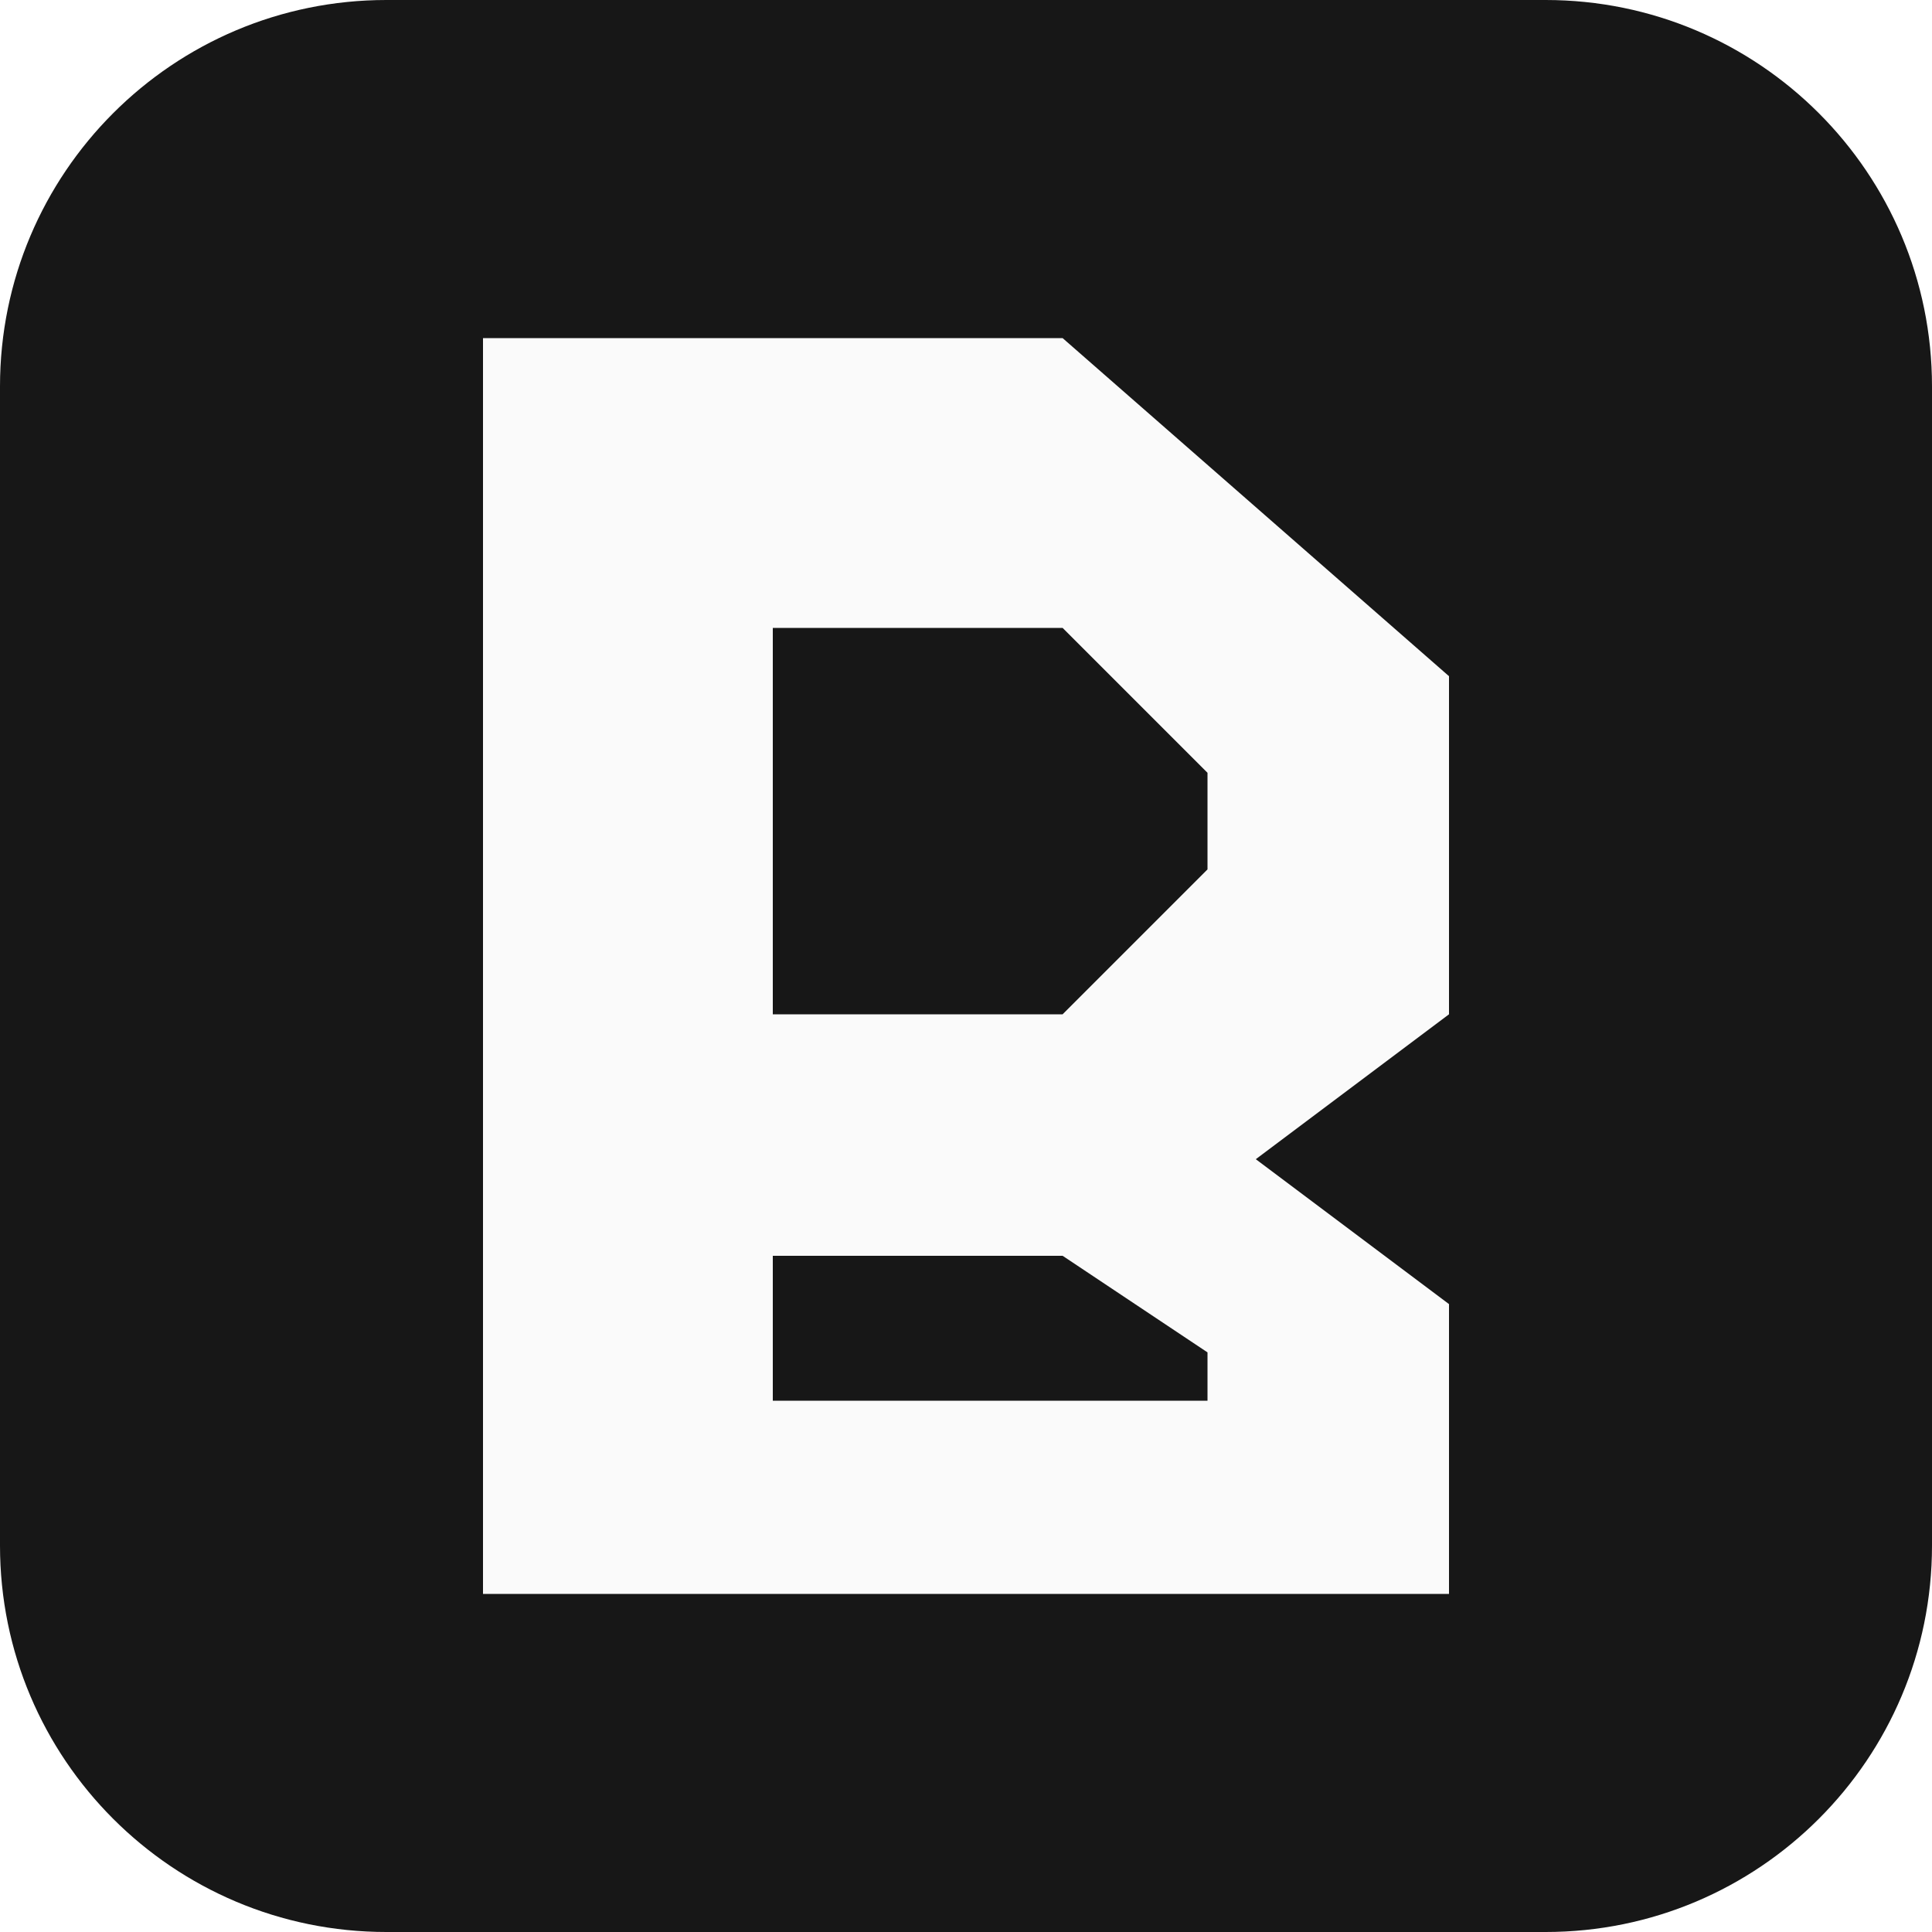
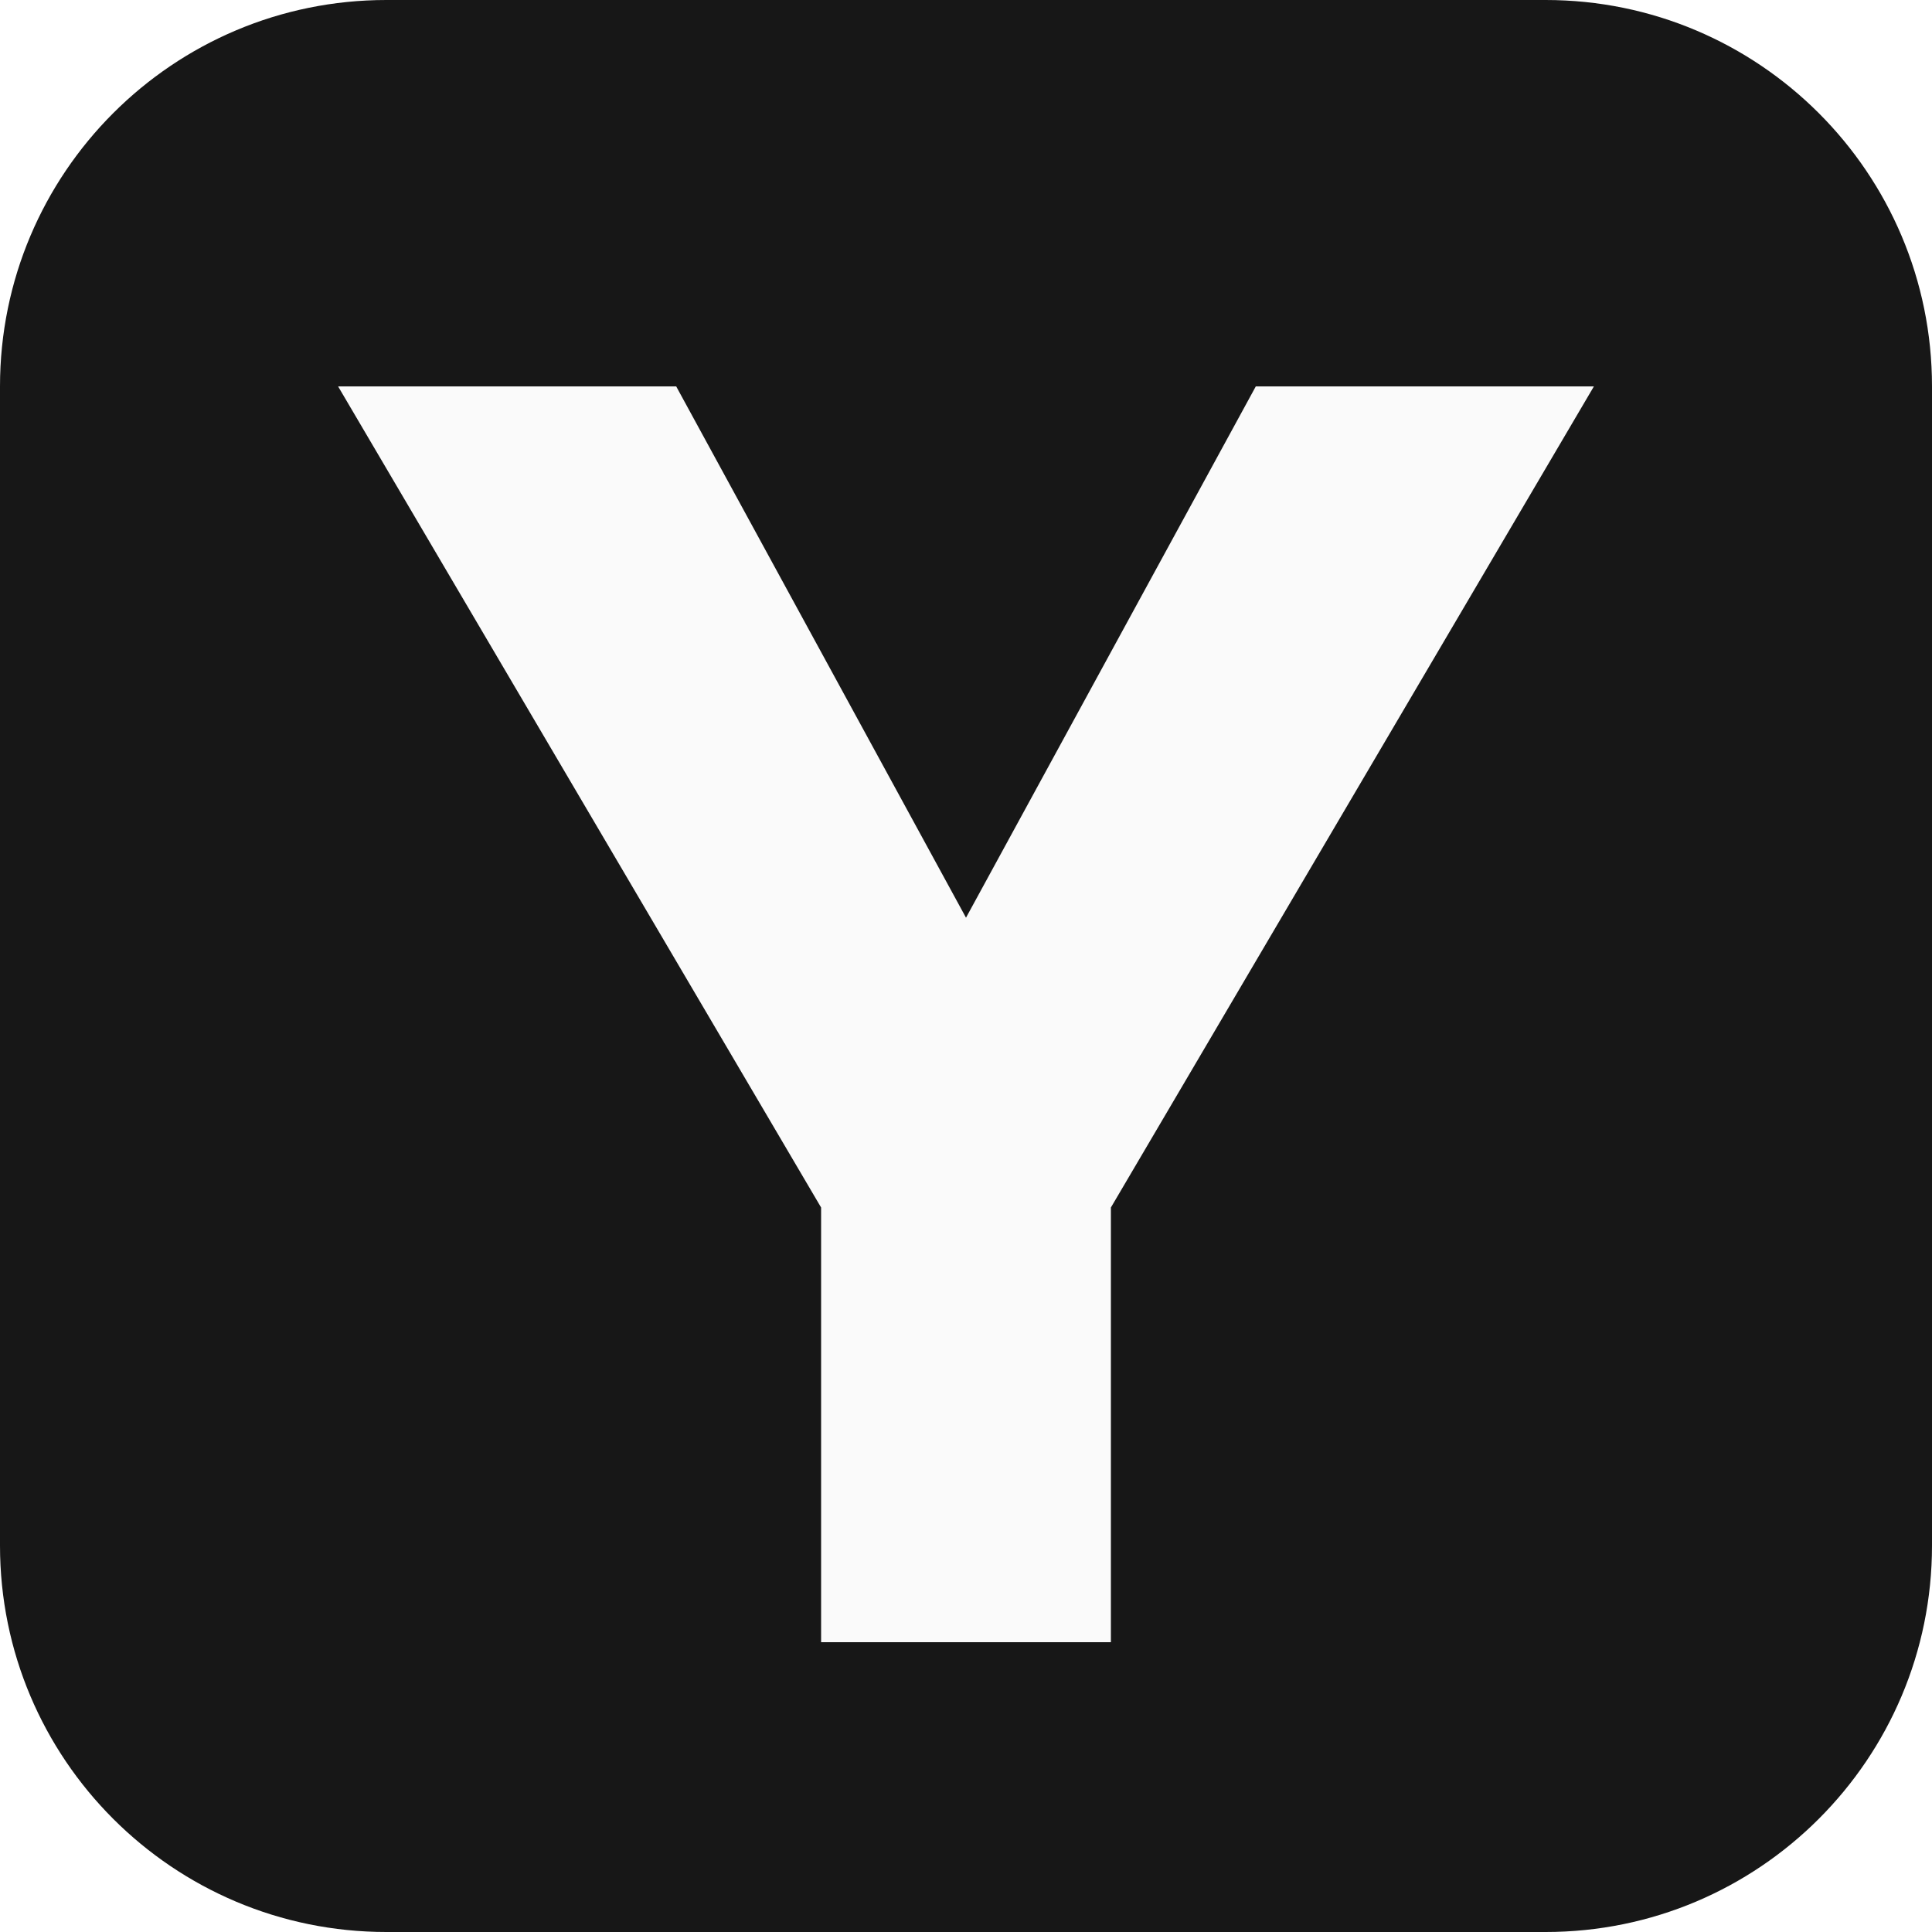
<svg xmlns="http://www.w3.org/2000/svg" viewBox="0 0 40 40">
  <rect width="40" height="40" rx="8" fill="#171717" />
-   <path fill="#fafafa" fill-rule="evenodd" d="M10 7h12l8 7v7l-4 3 4 3v6H10V7Zm6 6v8h6l3-3v-2l-3-3h-6Zm0 13v3h9v-1l-3-2h-6Z" />
+   <path fill="#fafafa" fill-rule="evenodd" d="M7 8h7l6 11 6-11h7L23 25v9h-6v-9L7 8Z" />
</svg>
